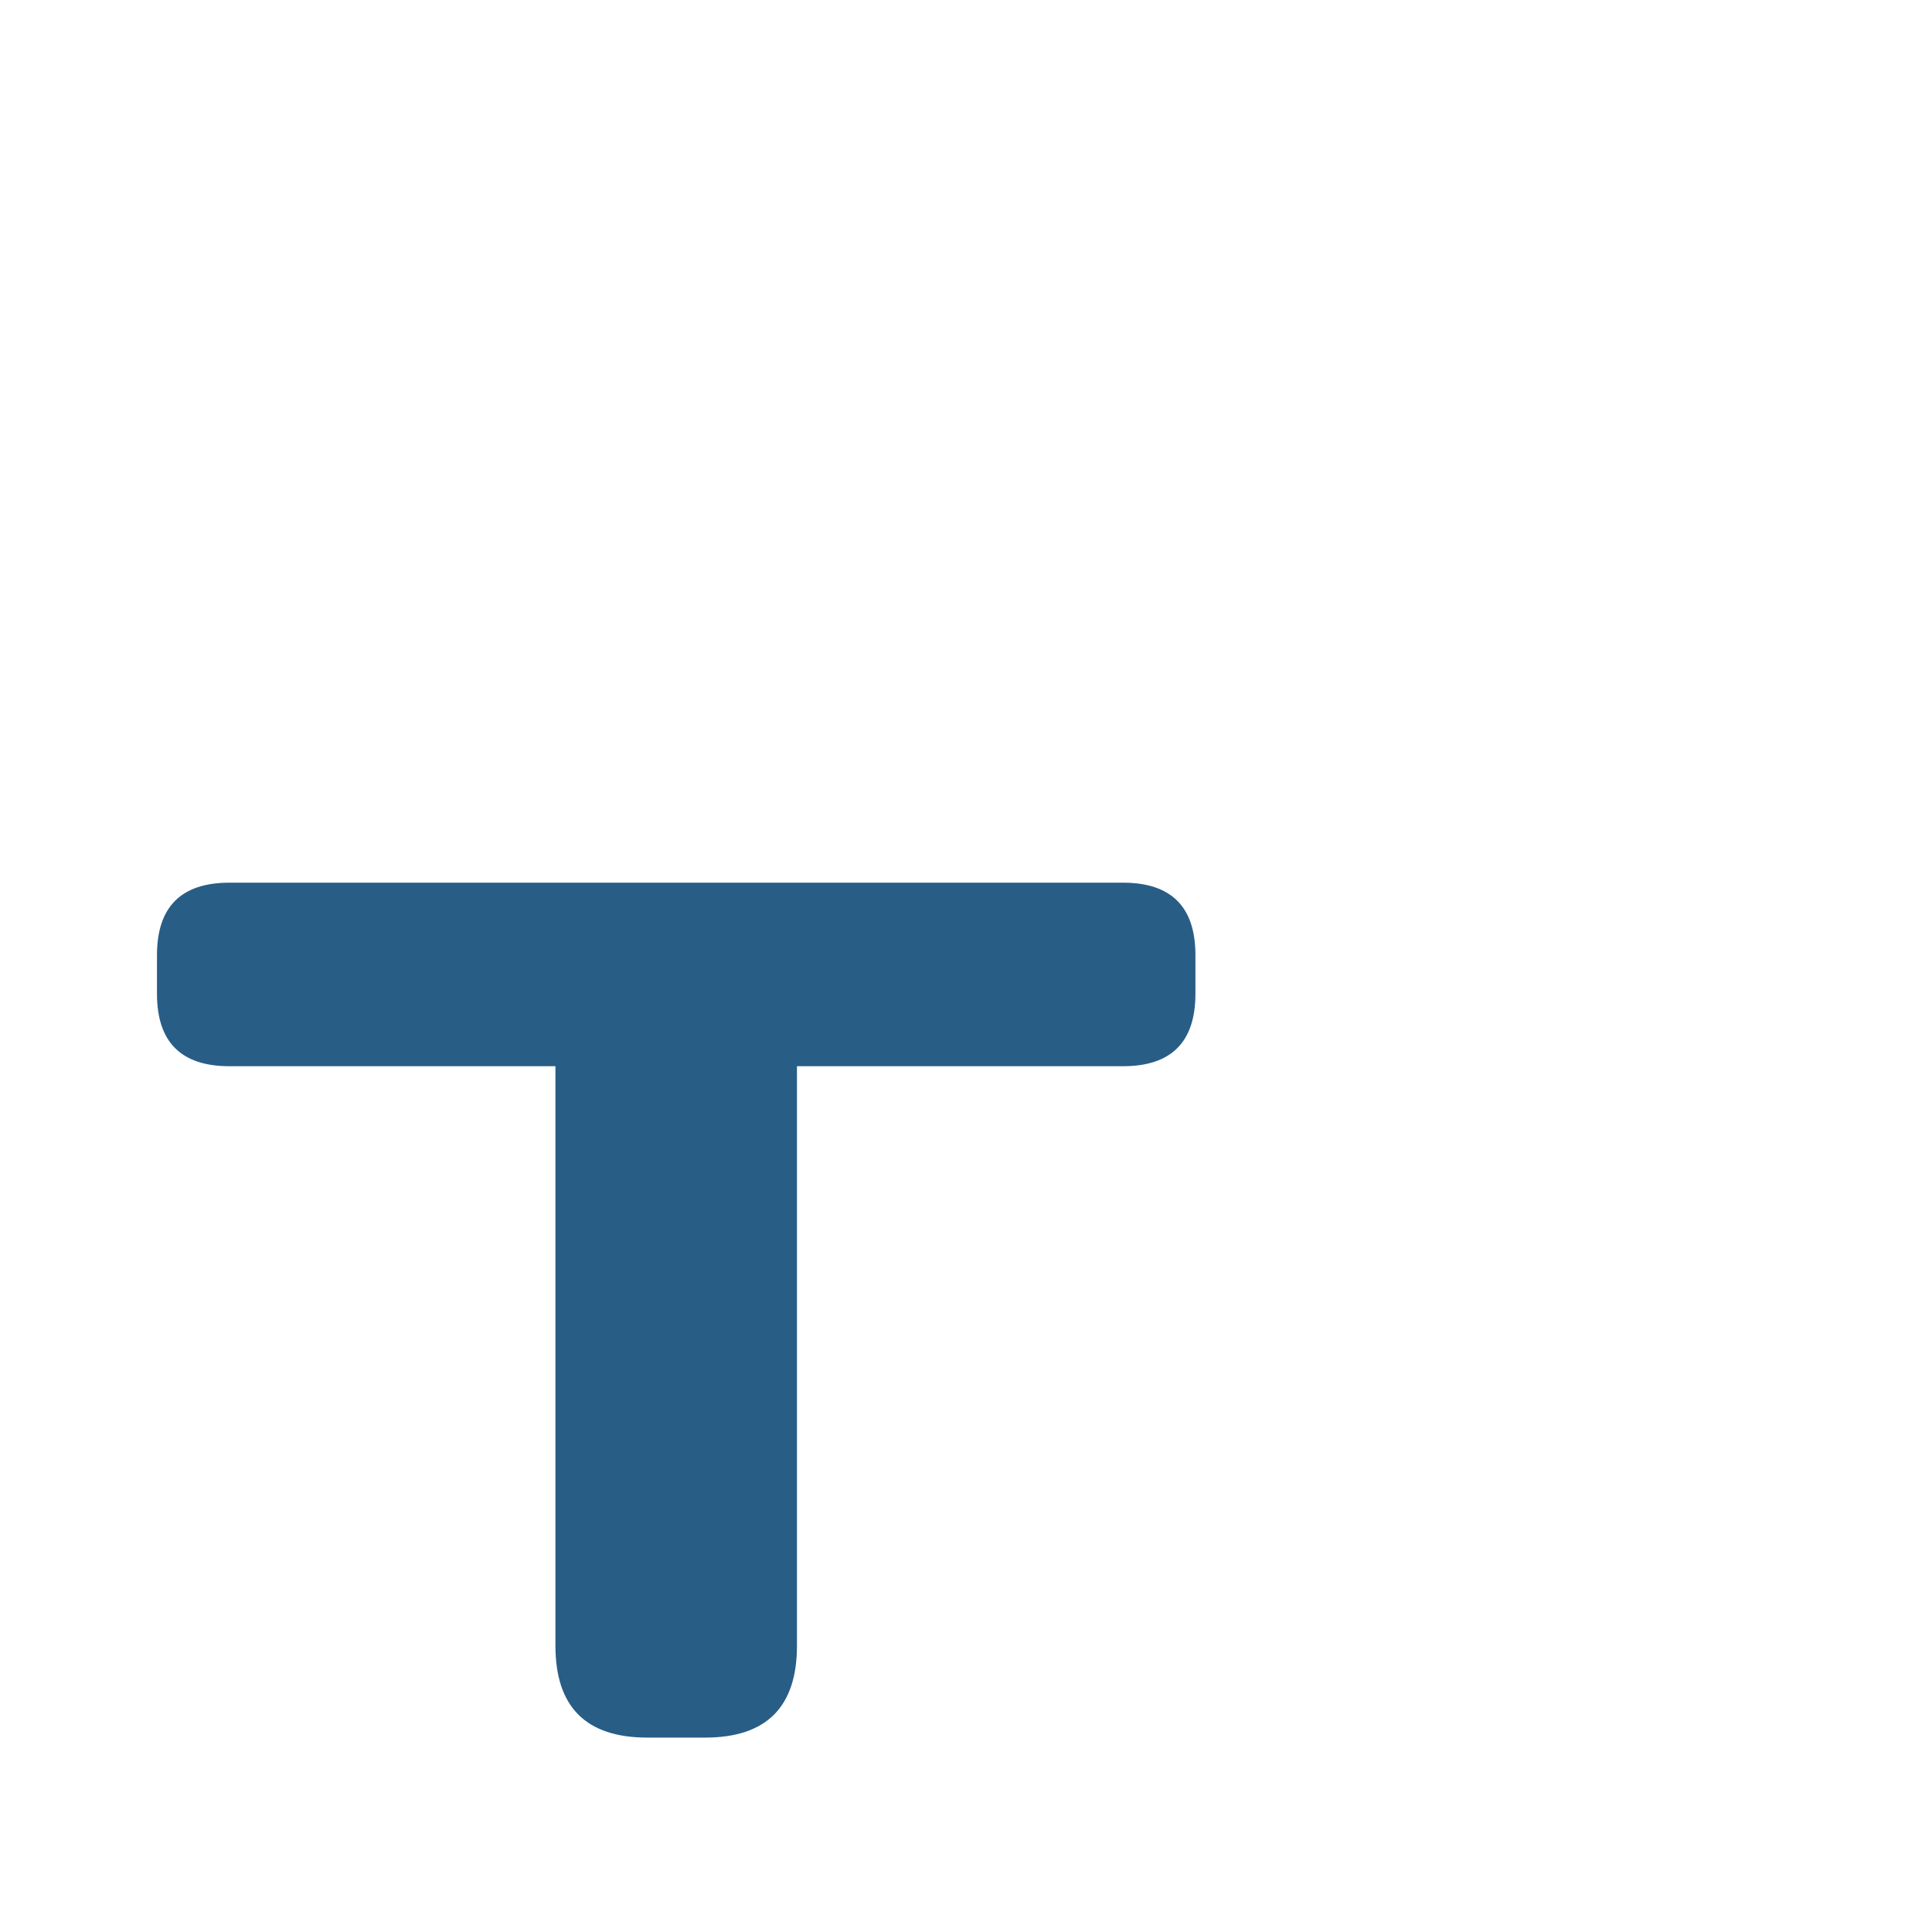
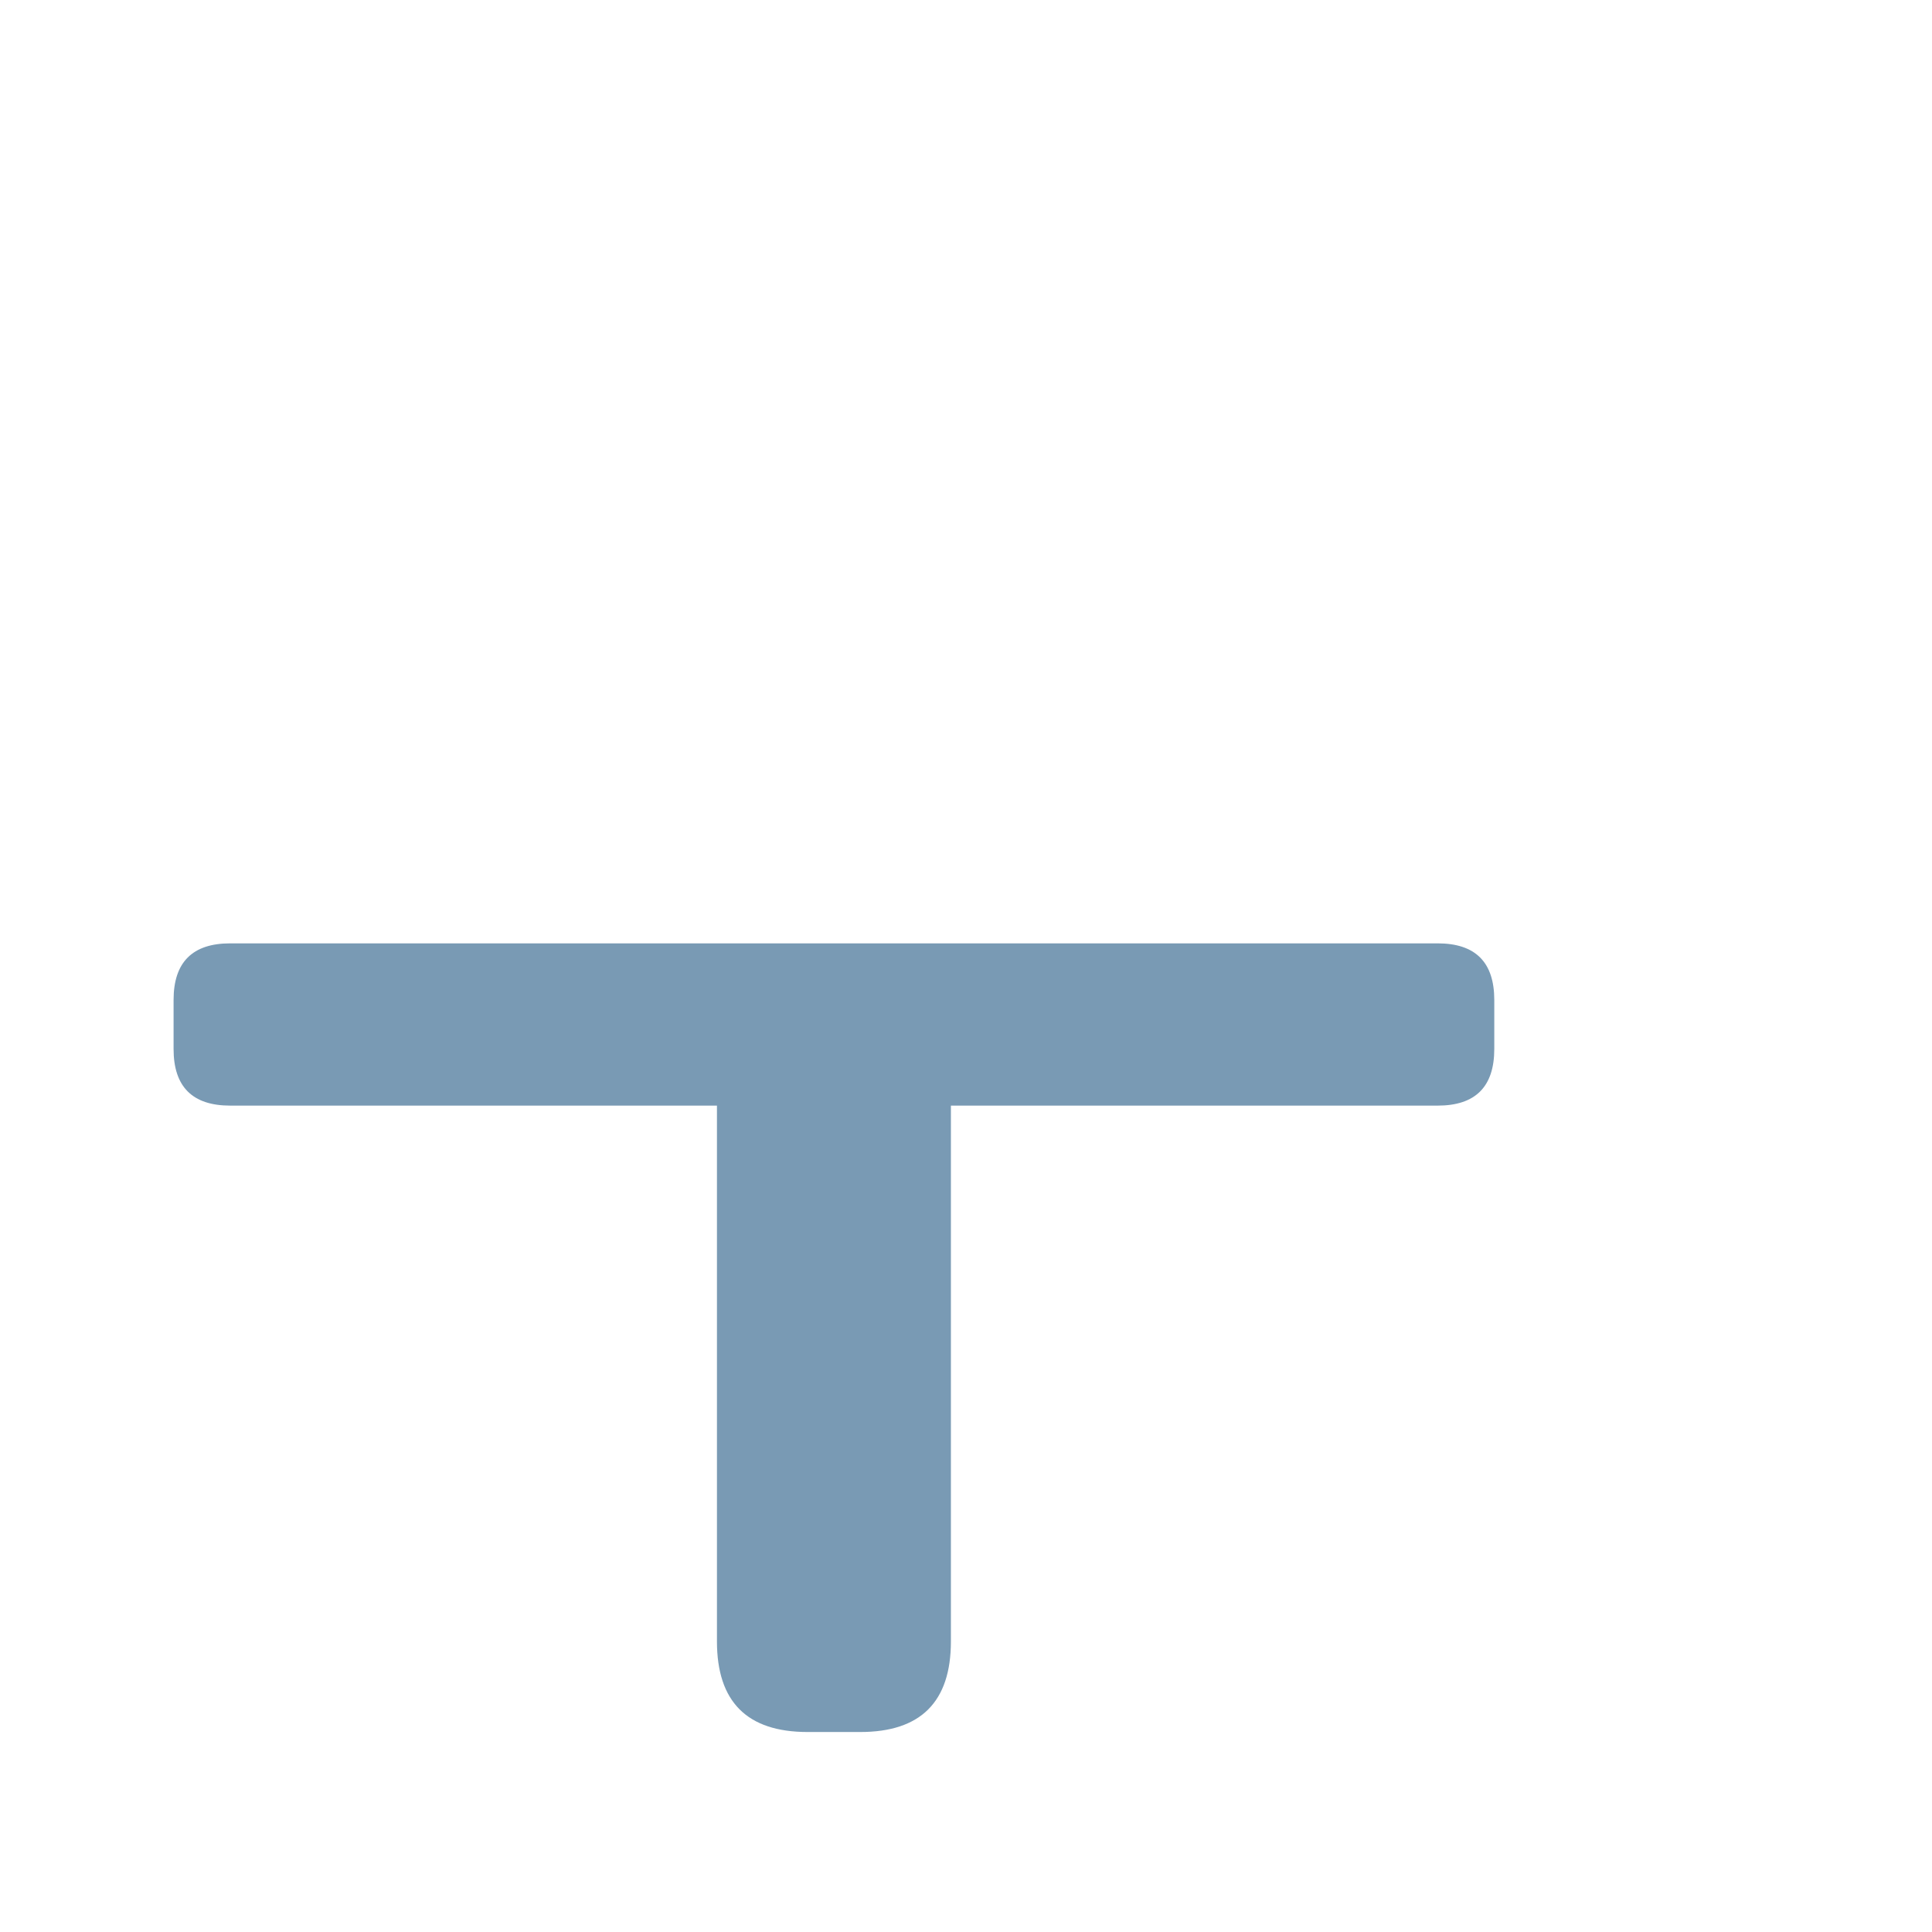
<svg xmlns="http://www.w3.org/2000/svg" width="1024" height="1024" viewBox="0 0 1024 1024">
-   <g transform="translate(0 -80) translate(512 512) scale(1.28) translate(-512 -512)">
-     <path fill="#285D86" d="M207 540H577Q607 540 607 570V586Q607 616 577 616H442V856Q442 894 404 894H380Q342 894 342 856V616H207Q177 616 177 586V570Q177 540 207 540Z" />
+   <g>
+     <path fill="#285D86" fill-opacity="0.62" d="M122 500H762Q792 500 792 530V556Q792 586 762 586H504V870Q504 918 456 918H428Q380 918 380 870V586H122Q92 586 92 556V530Q92 500 122 500Z" />
  </g>
</svg>
